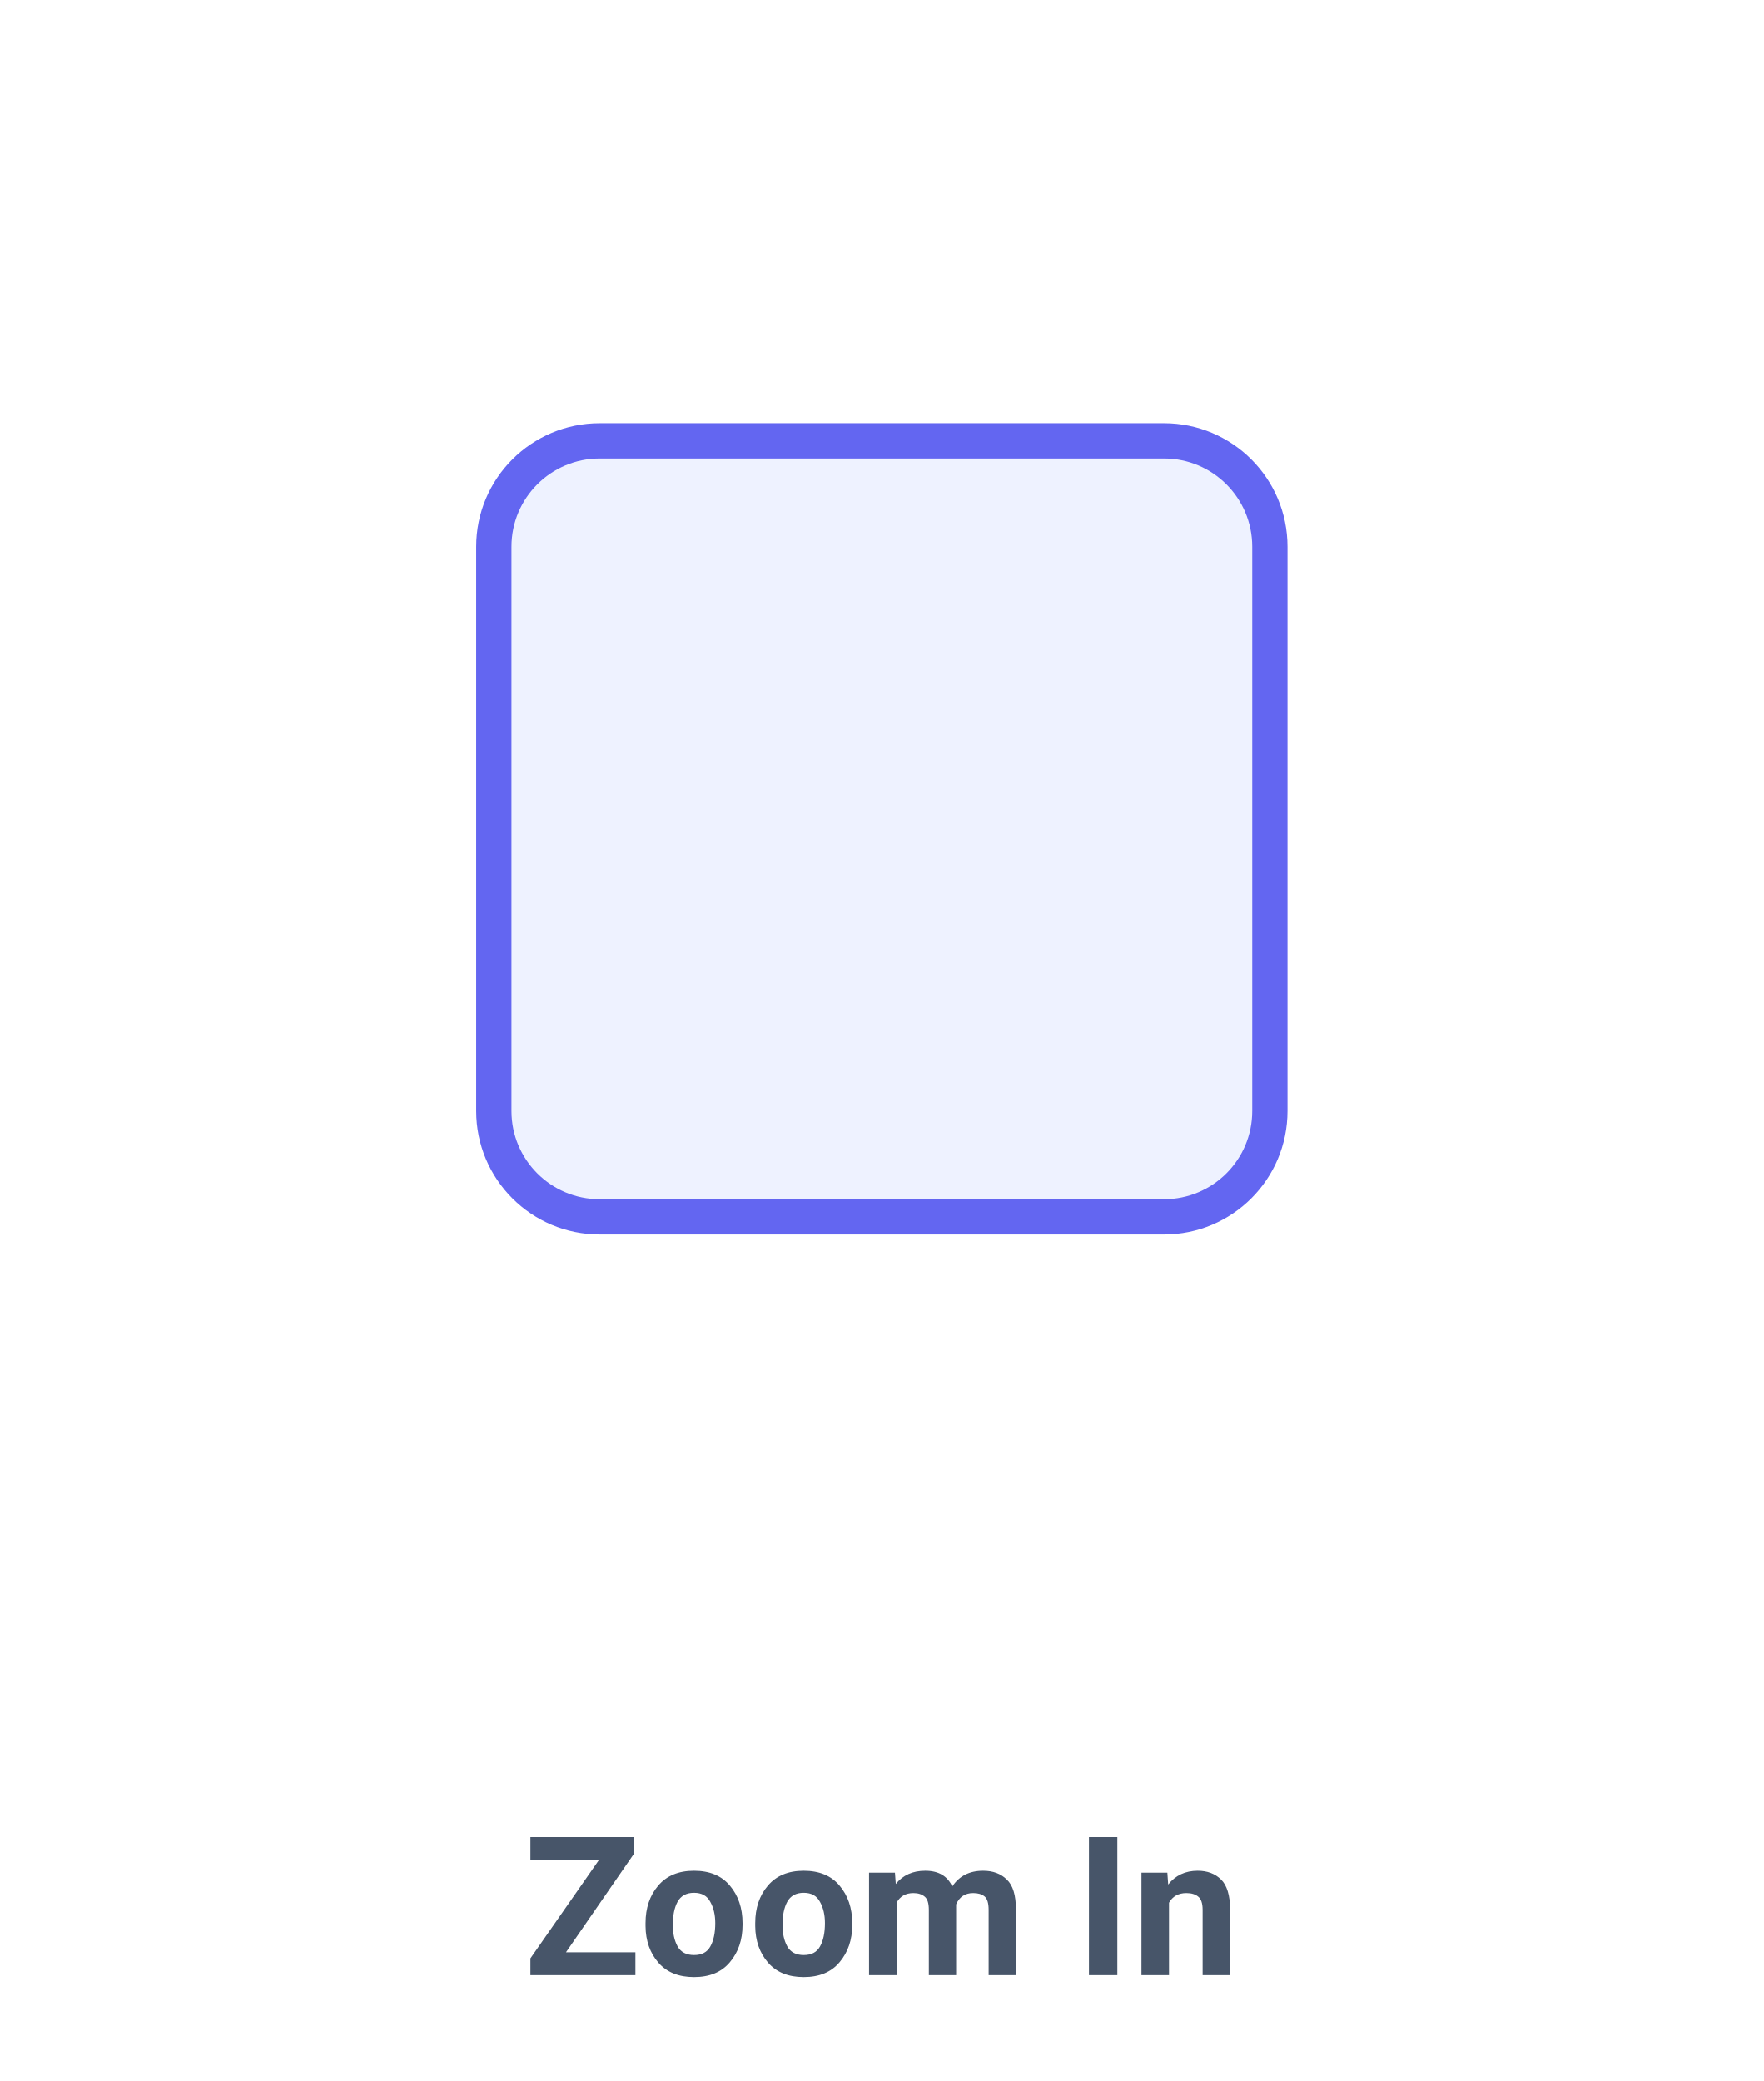
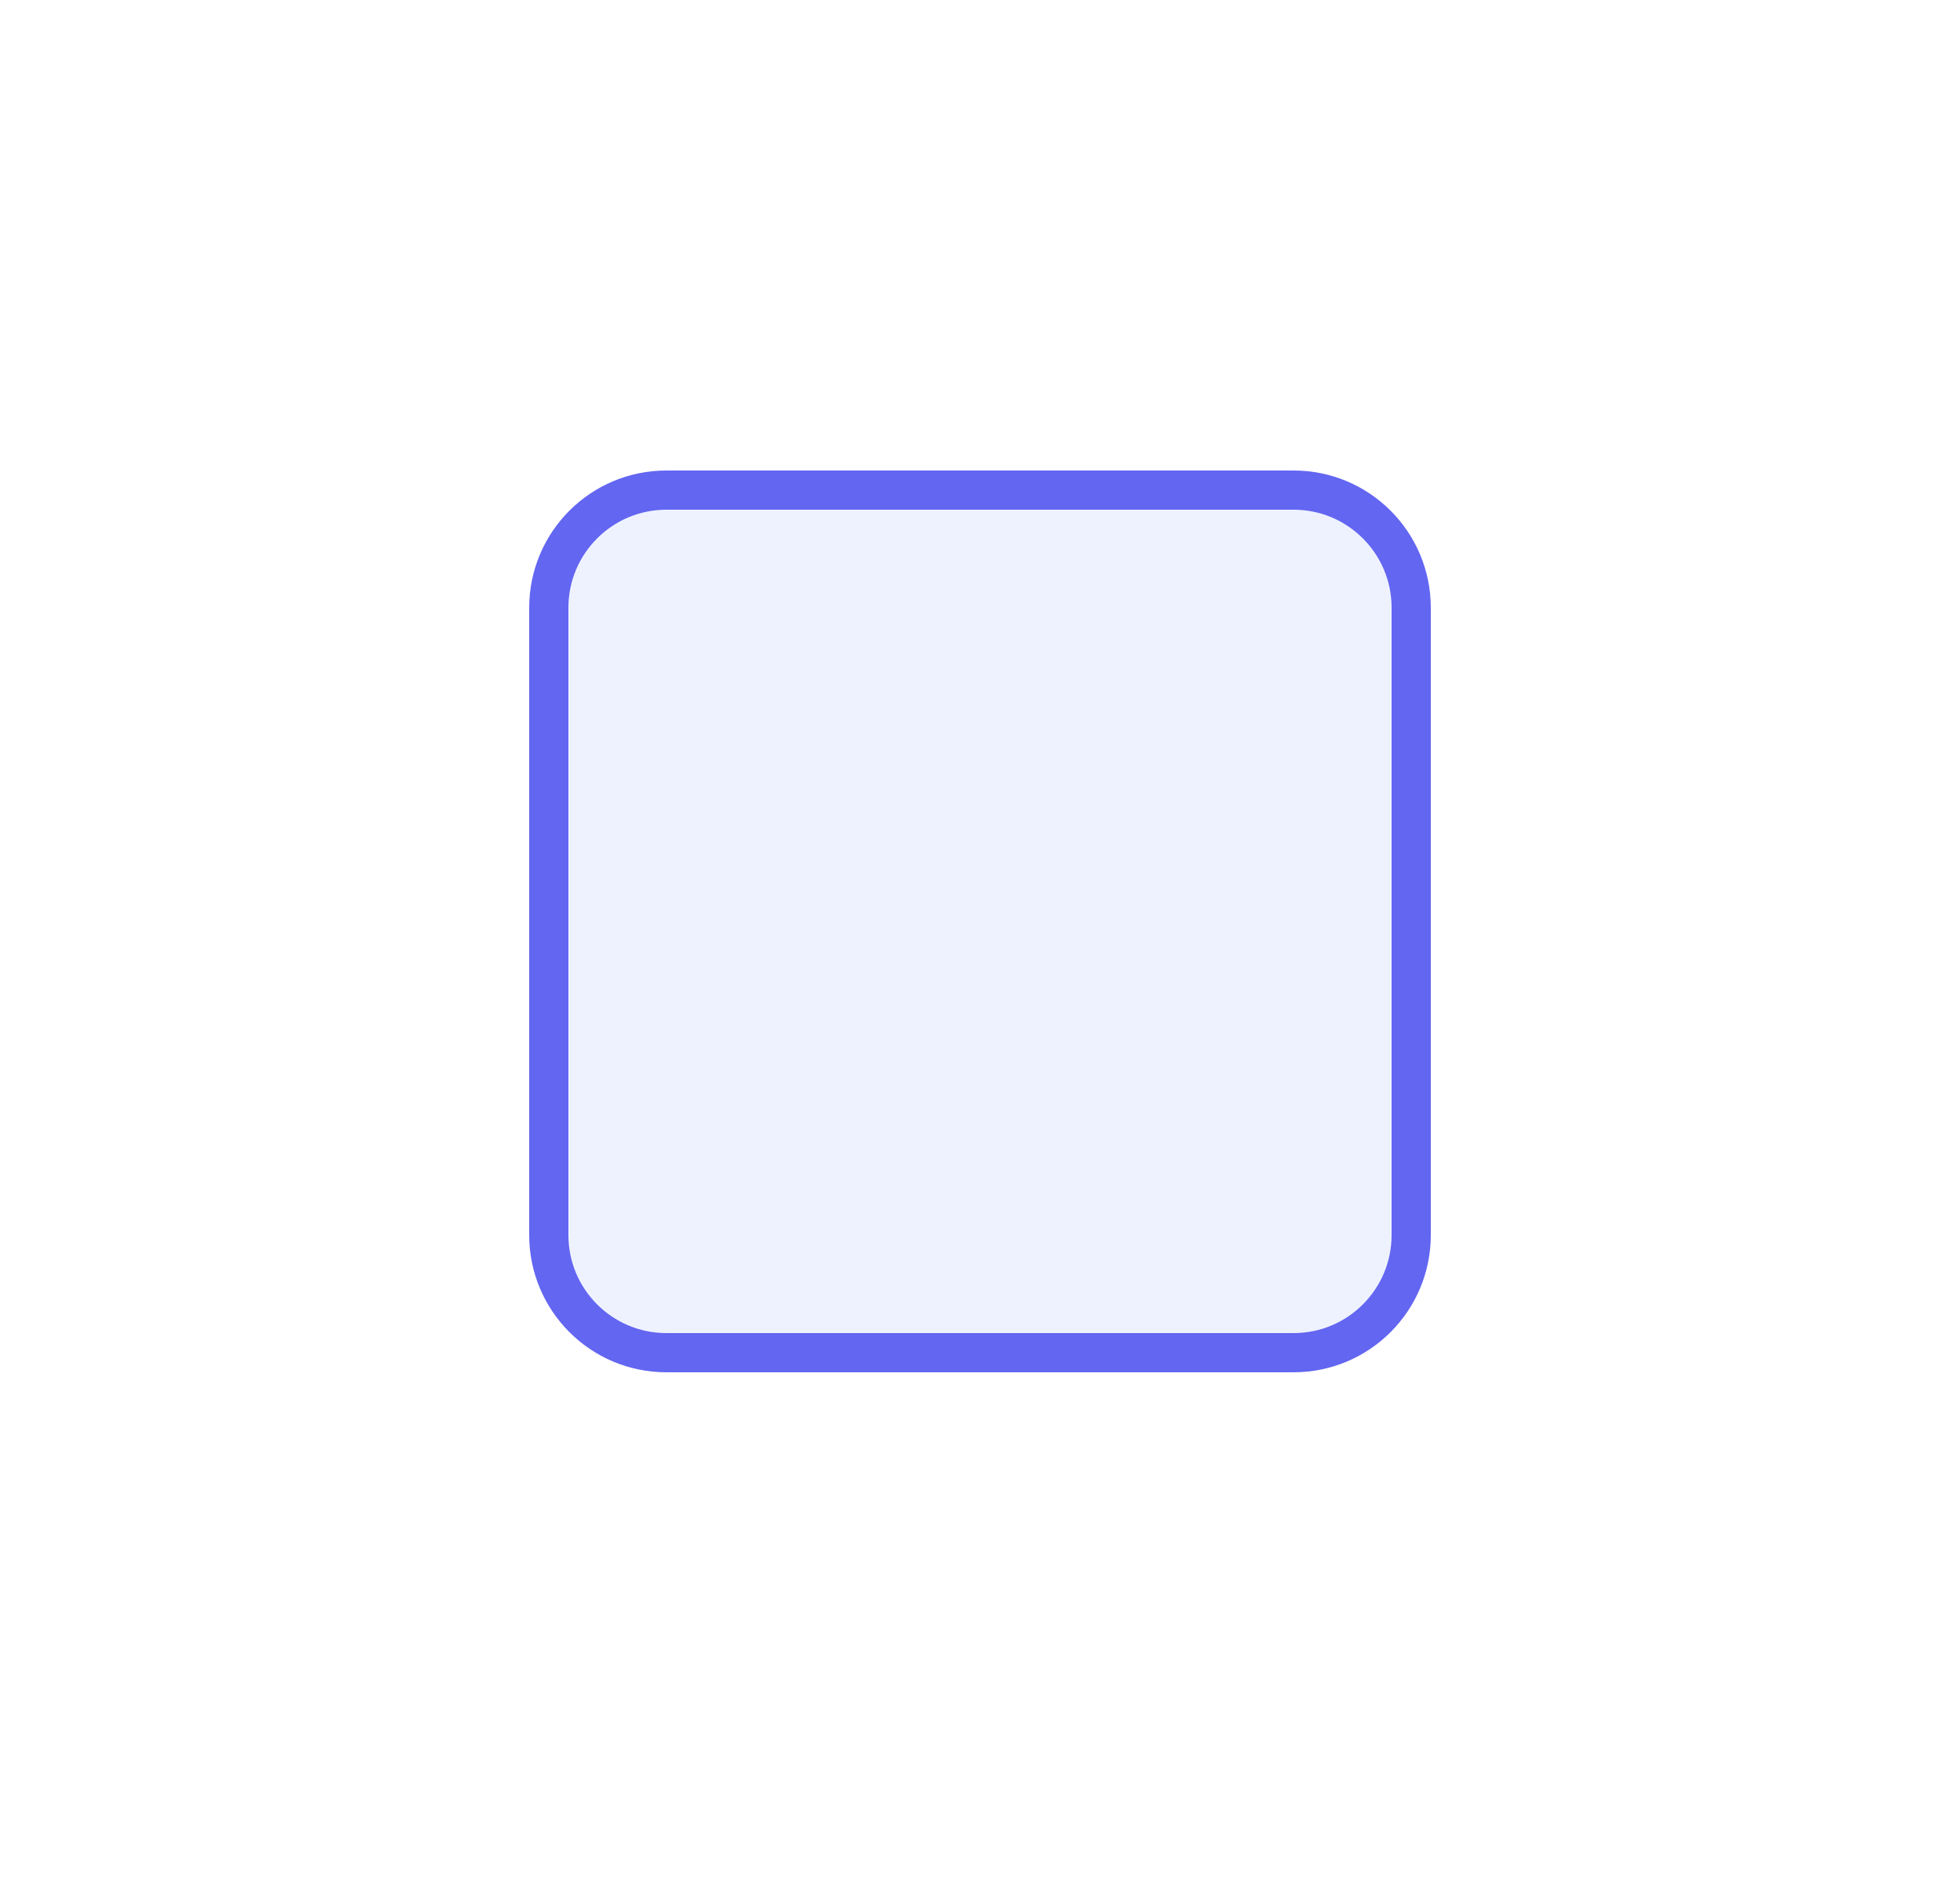
- <svg xmlns="http://www.w3.org/2000/svg" viewBox="0 0 100 118">
+ <svg xmlns="http://www.w3.org/2000/svg" viewBox="0 0 100 96">
  <style>.b{transform-box:fill-box;transform-origin:50% 50%;animation:fx 2.6s cubic-bezier(.22,1,.36,1) infinite}@keyframes fx{0%{transform:scale(.2);opacity:0}45%{transform:none;opacity:1}82%{transform:none;opacity:1}100%{transform:none;opacity:0}}</style>
  <rect class="b" x="28" y="25" width="44" height="44" rx="6" fill="#eef2ff" stroke="#6366f1" stroke-width="2" />
-   <text x="50" y="112" text-anchor="middle" font-family="-apple-system,Segoe UI,Roboto,Arial,sans-serif" font-size="11" font-weight="600" fill="#475569">Zoom In</text>
</svg>
